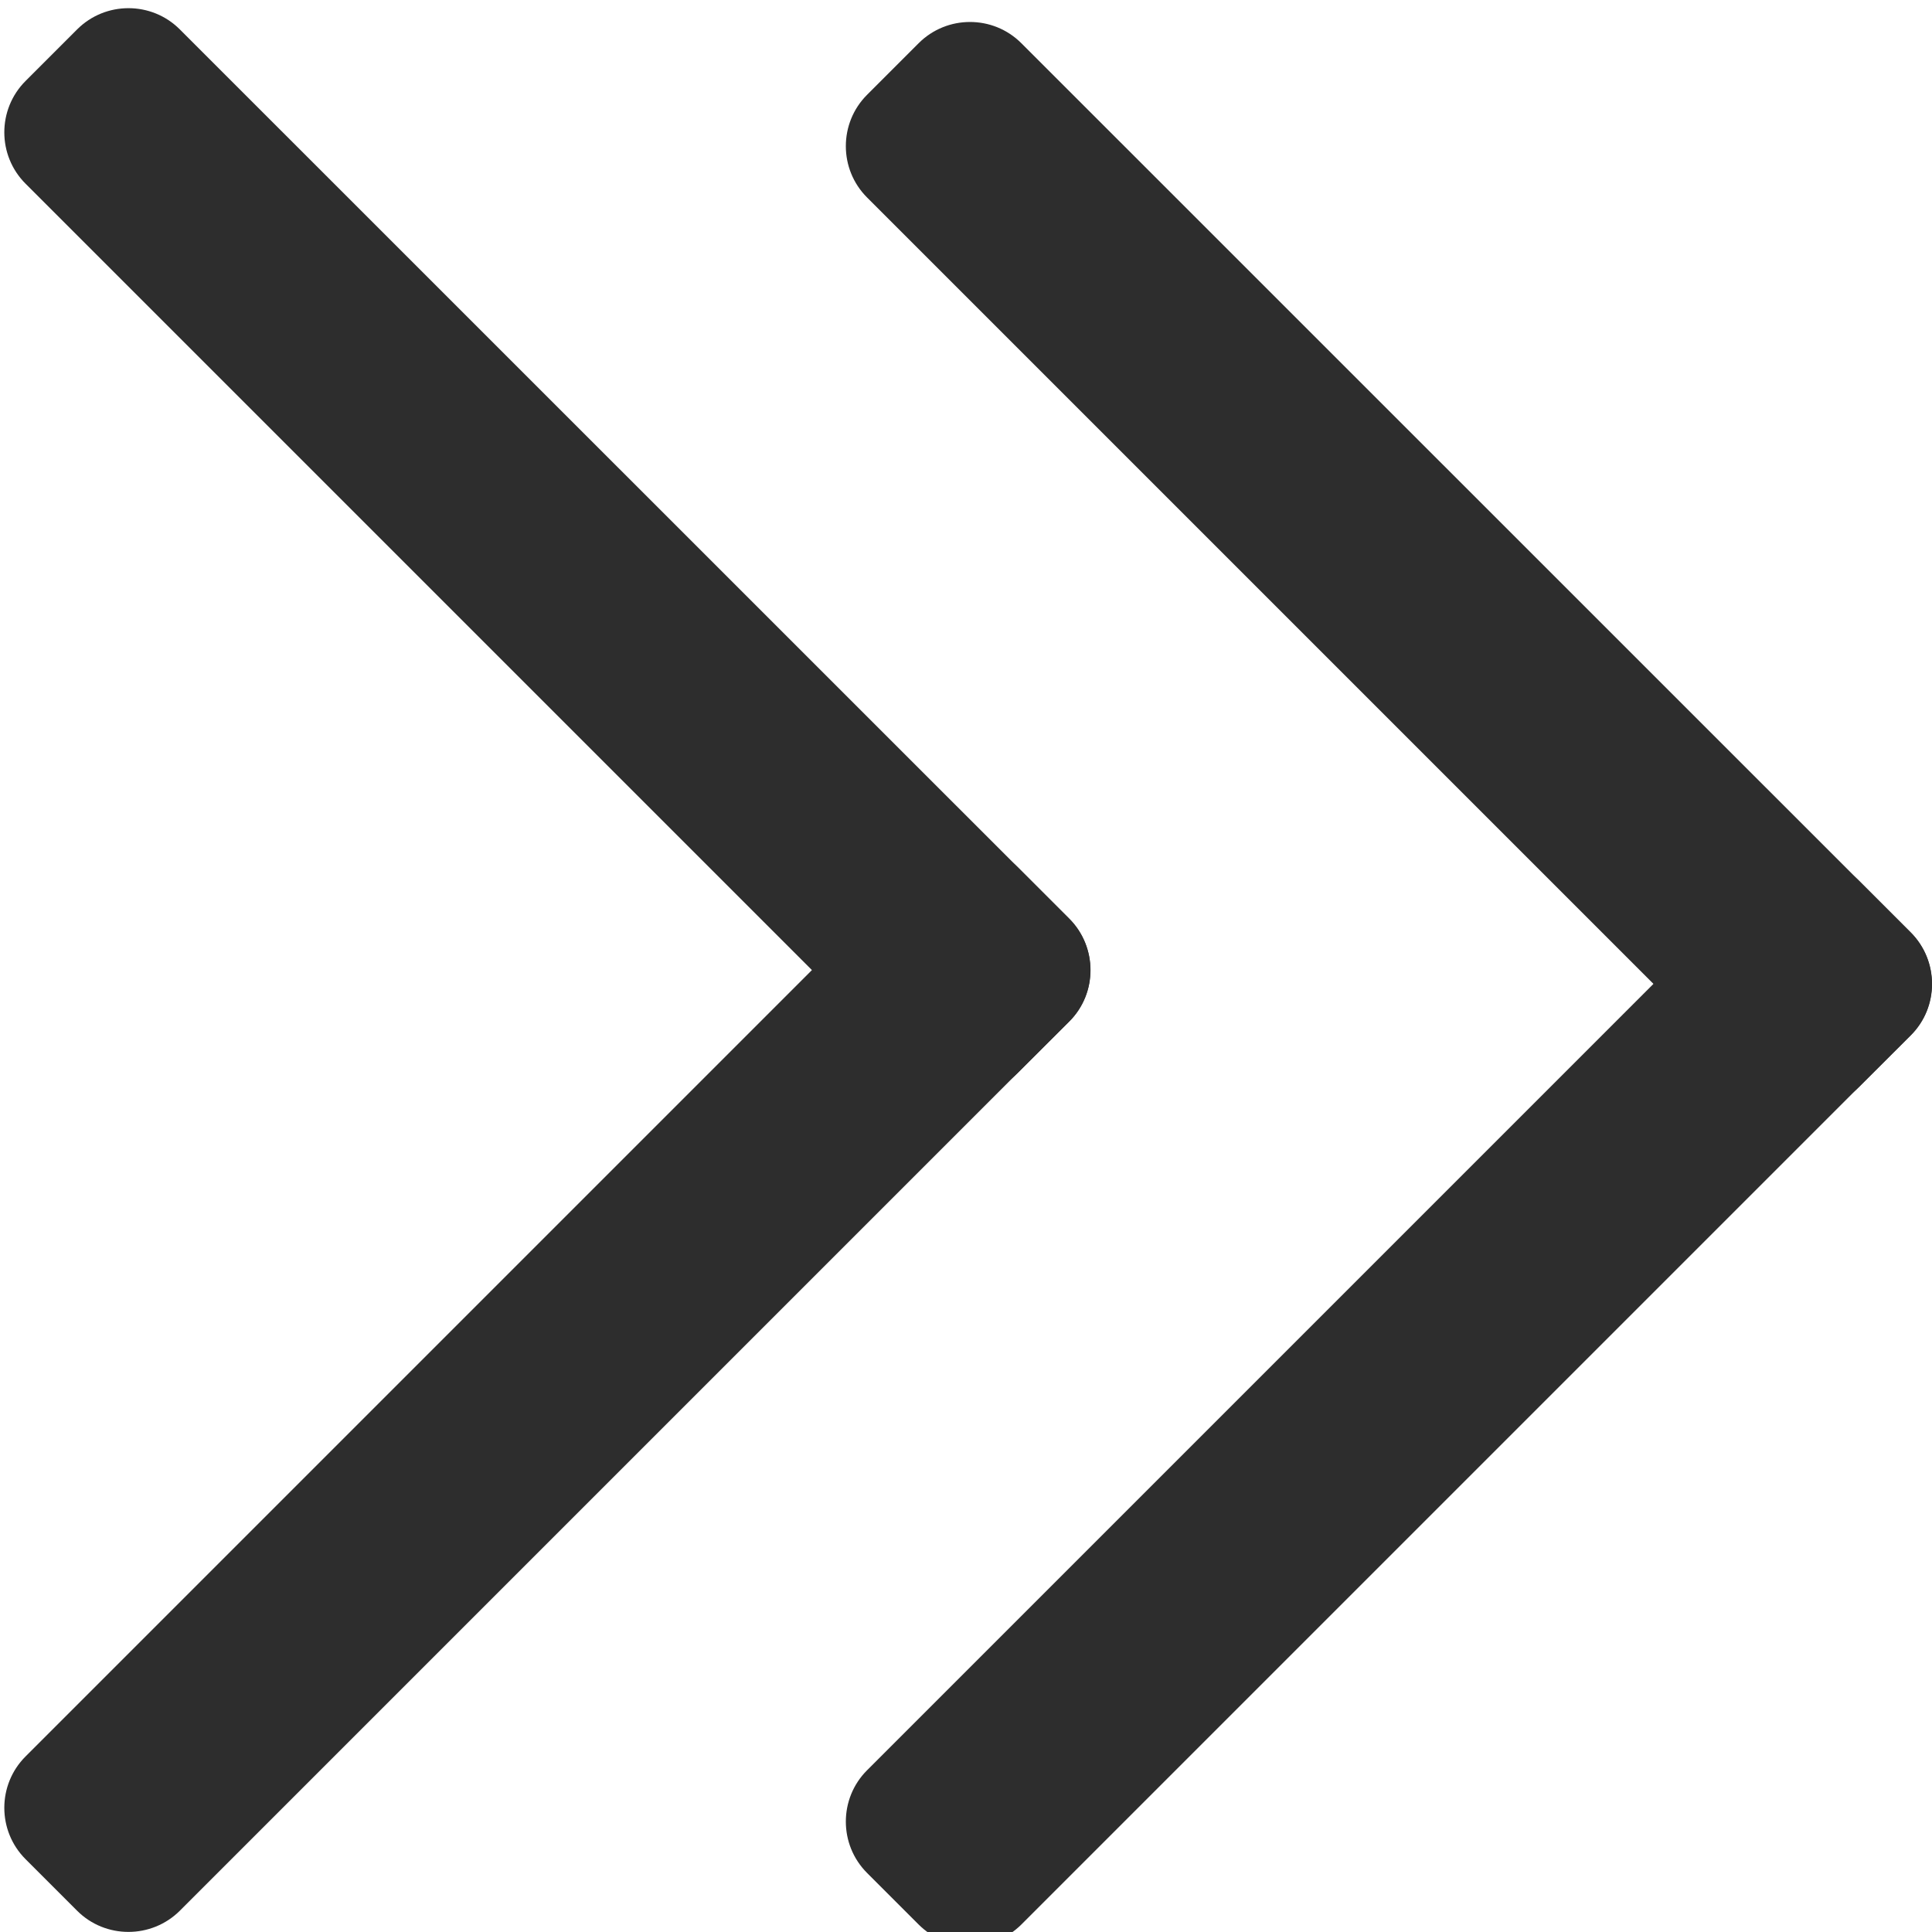
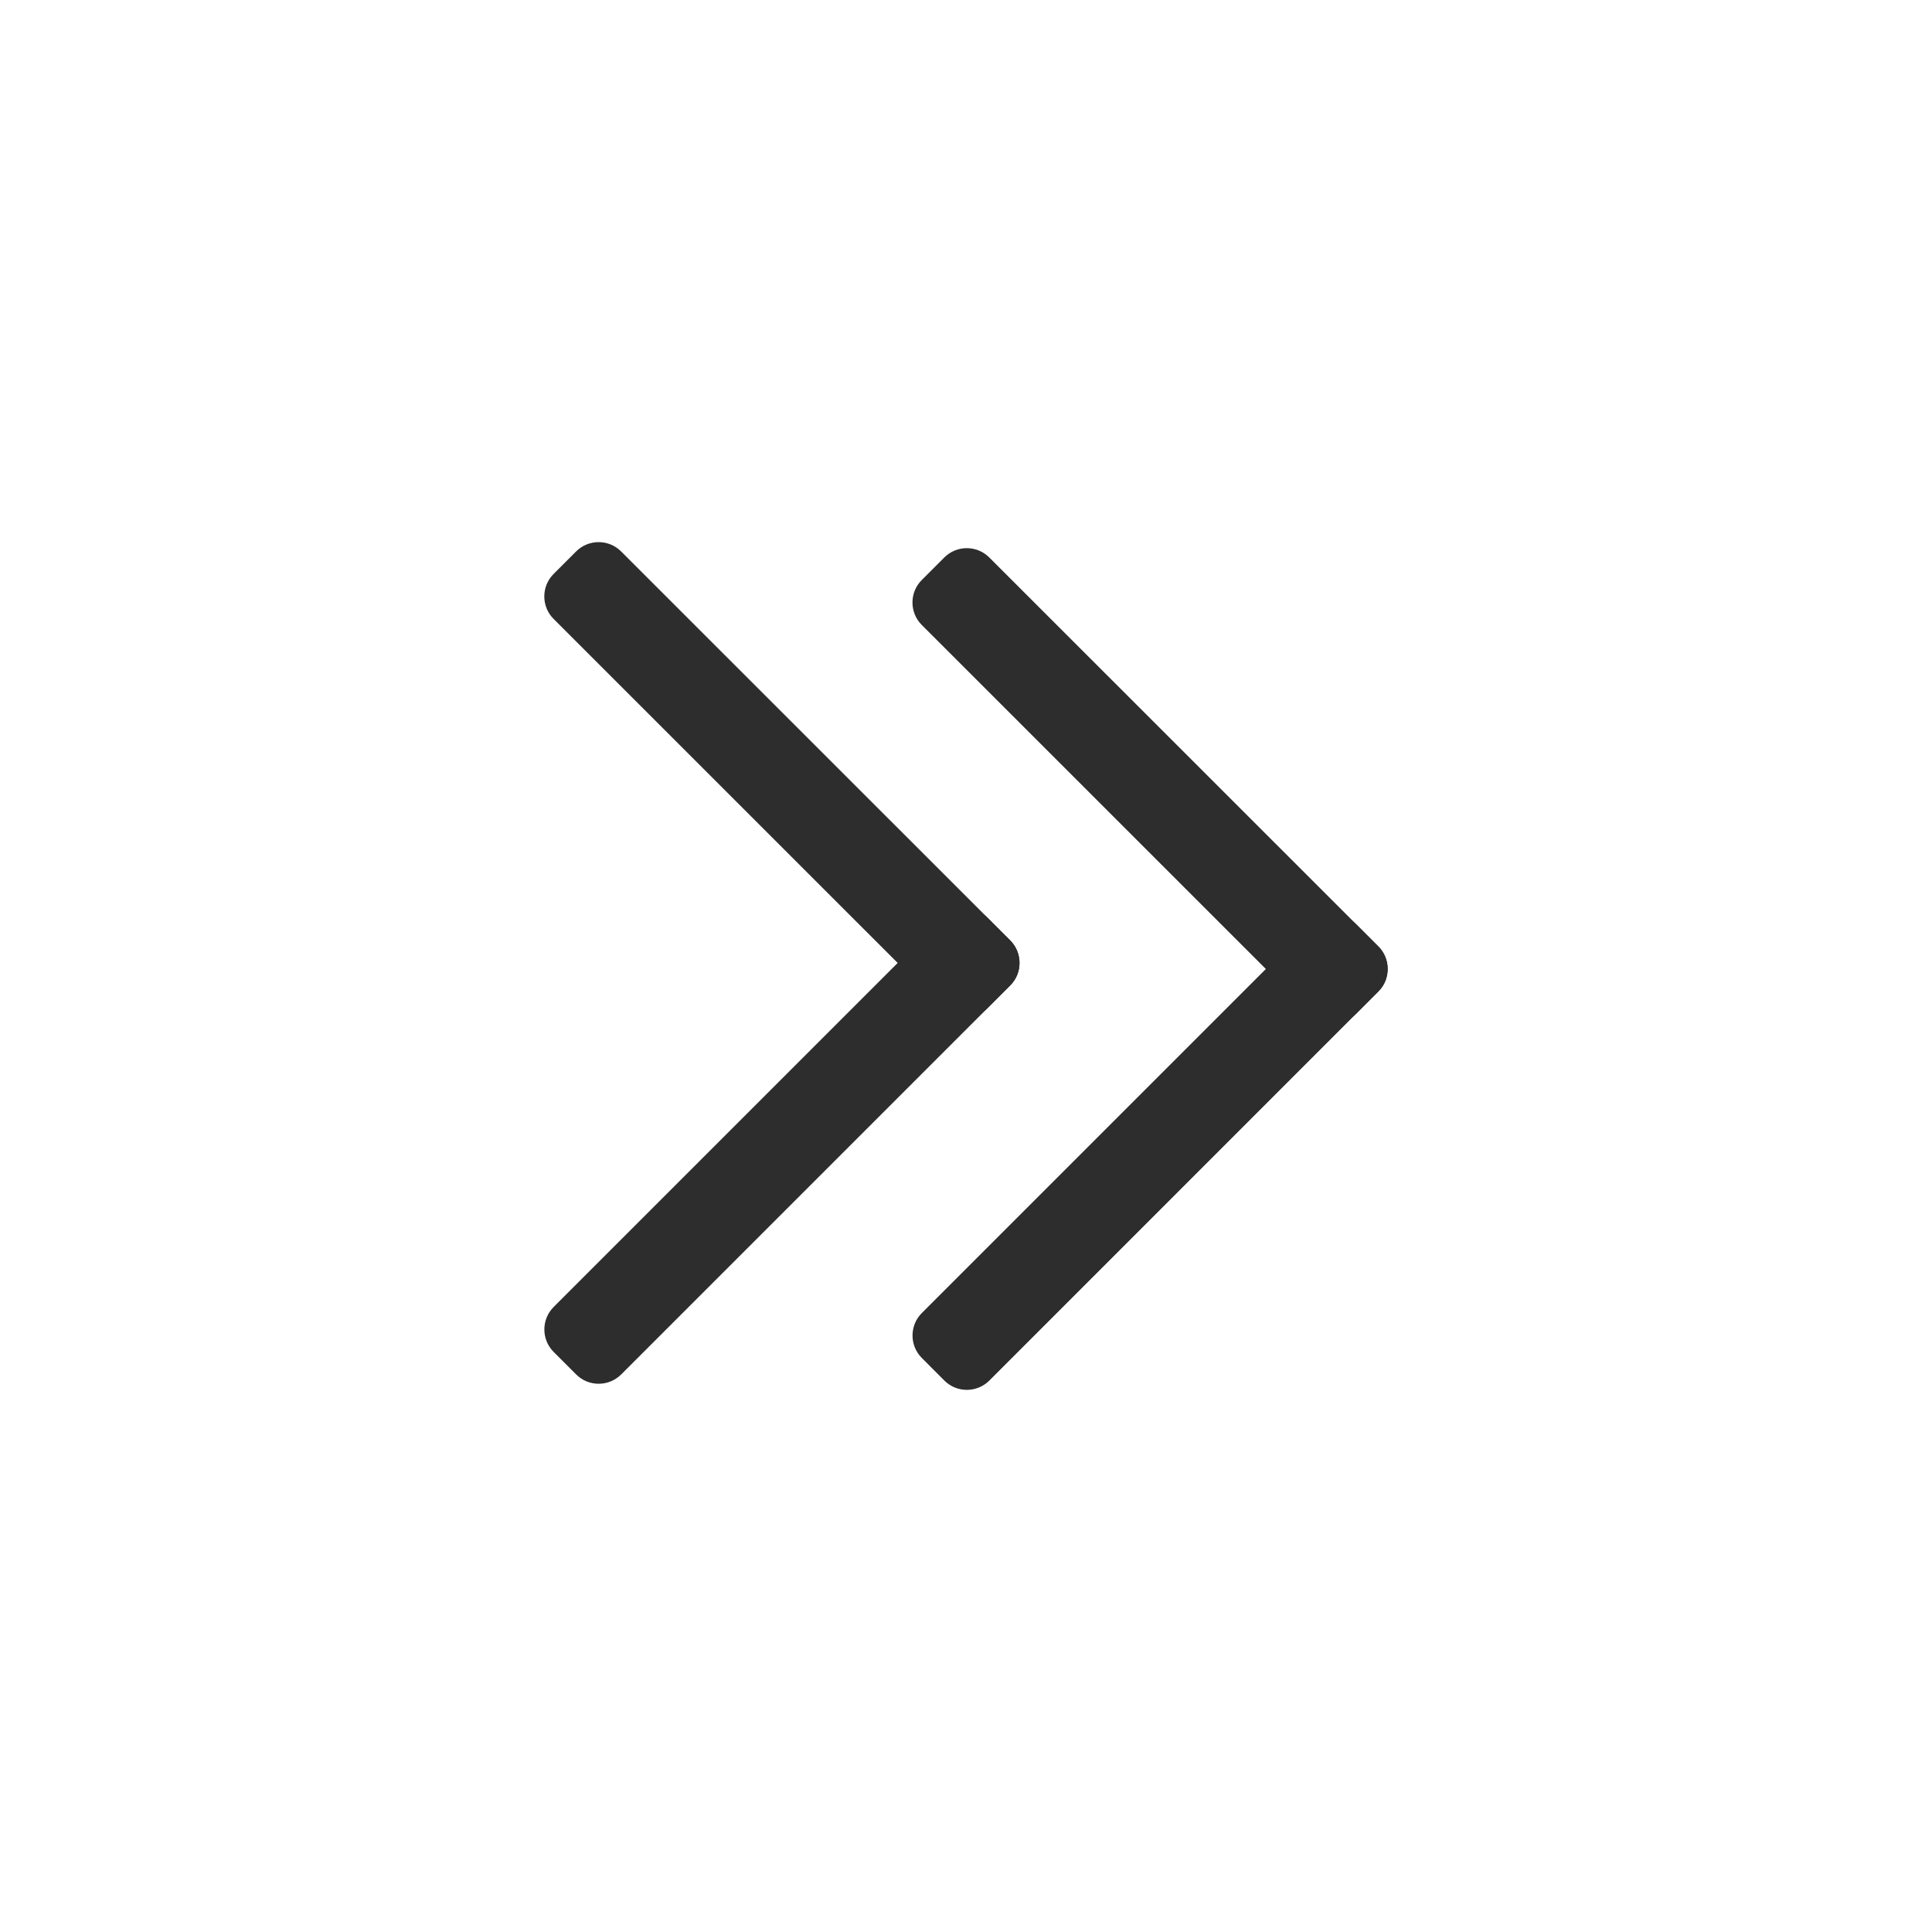
- <svg xmlns="http://www.w3.org/2000/svg" version="1.1" id="Layer_1" x="0px" y="0px" width="14px" height="14px" viewBox="0 0 14 14" enable-background="new 0 0 14 14" xml:space="preserve">
+ <svg xmlns="http://www.w3.org/2000/svg" version="1.1" id="Layer_1" x="0px" y="0px" width="32px" height="32px" viewBox="0 0 32 32" enable-background="new 0 0 32 32" xml:space="preserve">
  <g>
-     <path fill="#2D2D2D" d="M13.472,7.876c-0.205,0.205-0.539,0.205-0.744,0L6.283,1.431c-0.205-0.205-0.205-0.539,0-0.744l0.374-0.374   c0.205-0.205,0.539-0.205,0.744,0l6.446,6.445c0.204,0.205,0.205,0.539,0,0.744L13.472,7.876z" />
-   </g>
-   <g>
-     <path fill="#2D2D2D" d="M6.283,13.572c-0.205-0.205-0.205-0.539,0-0.744l6.445-6.445c0.205-0.205,0.539-0.205,0.744,0l0.374,0.374   c0.204,0.205,0.205,0.539,0,0.744l-6.445,6.445c-0.205,0.204-0.539,0.205-0.744,0L6.283,13.572z" />
-   </g>
-   <g>
-     <path fill="#2D2D2D" d="M7.374,7.776c-0.205,0.205-0.539,0.205-0.744,0L0.185,1.331c-0.205-0.205-0.205-0.539,0-0.744l0.374-0.374   c0.205-0.205,0.539-0.205,0.744,0l6.446,6.445c0.204,0.205,0.205,0.539,0,0.744L7.374,7.776z" />
-   </g>
-   <g>
-     <path fill="#2D2D2D" d="M0.185,13.472c-0.205-0.205-0.205-0.539,0-0.744L6.63,6.283c0.205-0.205,0.539-0.205,0.744,0l0.374,0.374   c0.204,0.205,0.205,0.539,0,0.744l-6.445,6.445c-0.205,0.204-0.539,0.205-0.744,0L0.185,13.472z" />
+     <g>
+       <path fill="#2D2D2D" d="M22.457,16.796c-0.205,0.205-0.539,0.205-0.744,0l-6.446-6.445c-0.205-0.205-0.205-0.539,0-0.744    l0.374-0.374c0.205-0.205,0.539-0.205,0.744,0l6.446,6.444c0.204,0.205,0.205,0.539,0,0.744L22.457,16.796z" />
+     </g>
+     <g>
+       <path fill="#2D2D2D" d="M15.268,22.492c-0.205-0.205-0.205-0.539,0-0.744l6.445-6.445c0.205-0.205,0.539-0.205,0.744,0    l0.374,0.374c0.204,0.205,0.205,0.539,0,0.744l-6.445,6.446c-0.205,0.204-0.539,0.205-0.744,0L15.268,22.492z" />
+     </g>
+     <g>
+       <path fill="#2D2D2D" d="M16.359,16.696c-0.205,0.205-0.539,0.205-0.744,0l-6.446-6.445c-0.205-0.205-0.205-0.539,0-0.744    l0.374-0.374c0.205-0.205,0.539-0.205,0.744,0l6.446,6.444c0.204,0.205,0.205,0.539,0,0.744L16.359,16.696z" />
+     </g>
+     <g>
+       <path fill="#2D2D2D" d="M9.17,22.392c-0.205-0.205-0.205-0.539,0-0.744l6.445-6.445c0.205-0.205,0.539-0.205,0.744,0l0.374,0.374    c0.204,0.205,0.205,0.539,0,0.744l-6.445,6.445c-0.205,0.204-0.539,0.205-0.744,0L9.17,22.392z" />
+     </g>
  </g>
  <g>
</g>
  <g>
</g>
  <g>
</g>
  <g>
</g>
  <g>
</g>
  <g>
</g>
  <g>
</g>
  <g>
</g>
  <g>
</g>
  <g>
</g>
  <g>
</g>
  <g>
</g>
  <g>
</g>
  <g>
</g>
  <g>
</g>
</svg>
